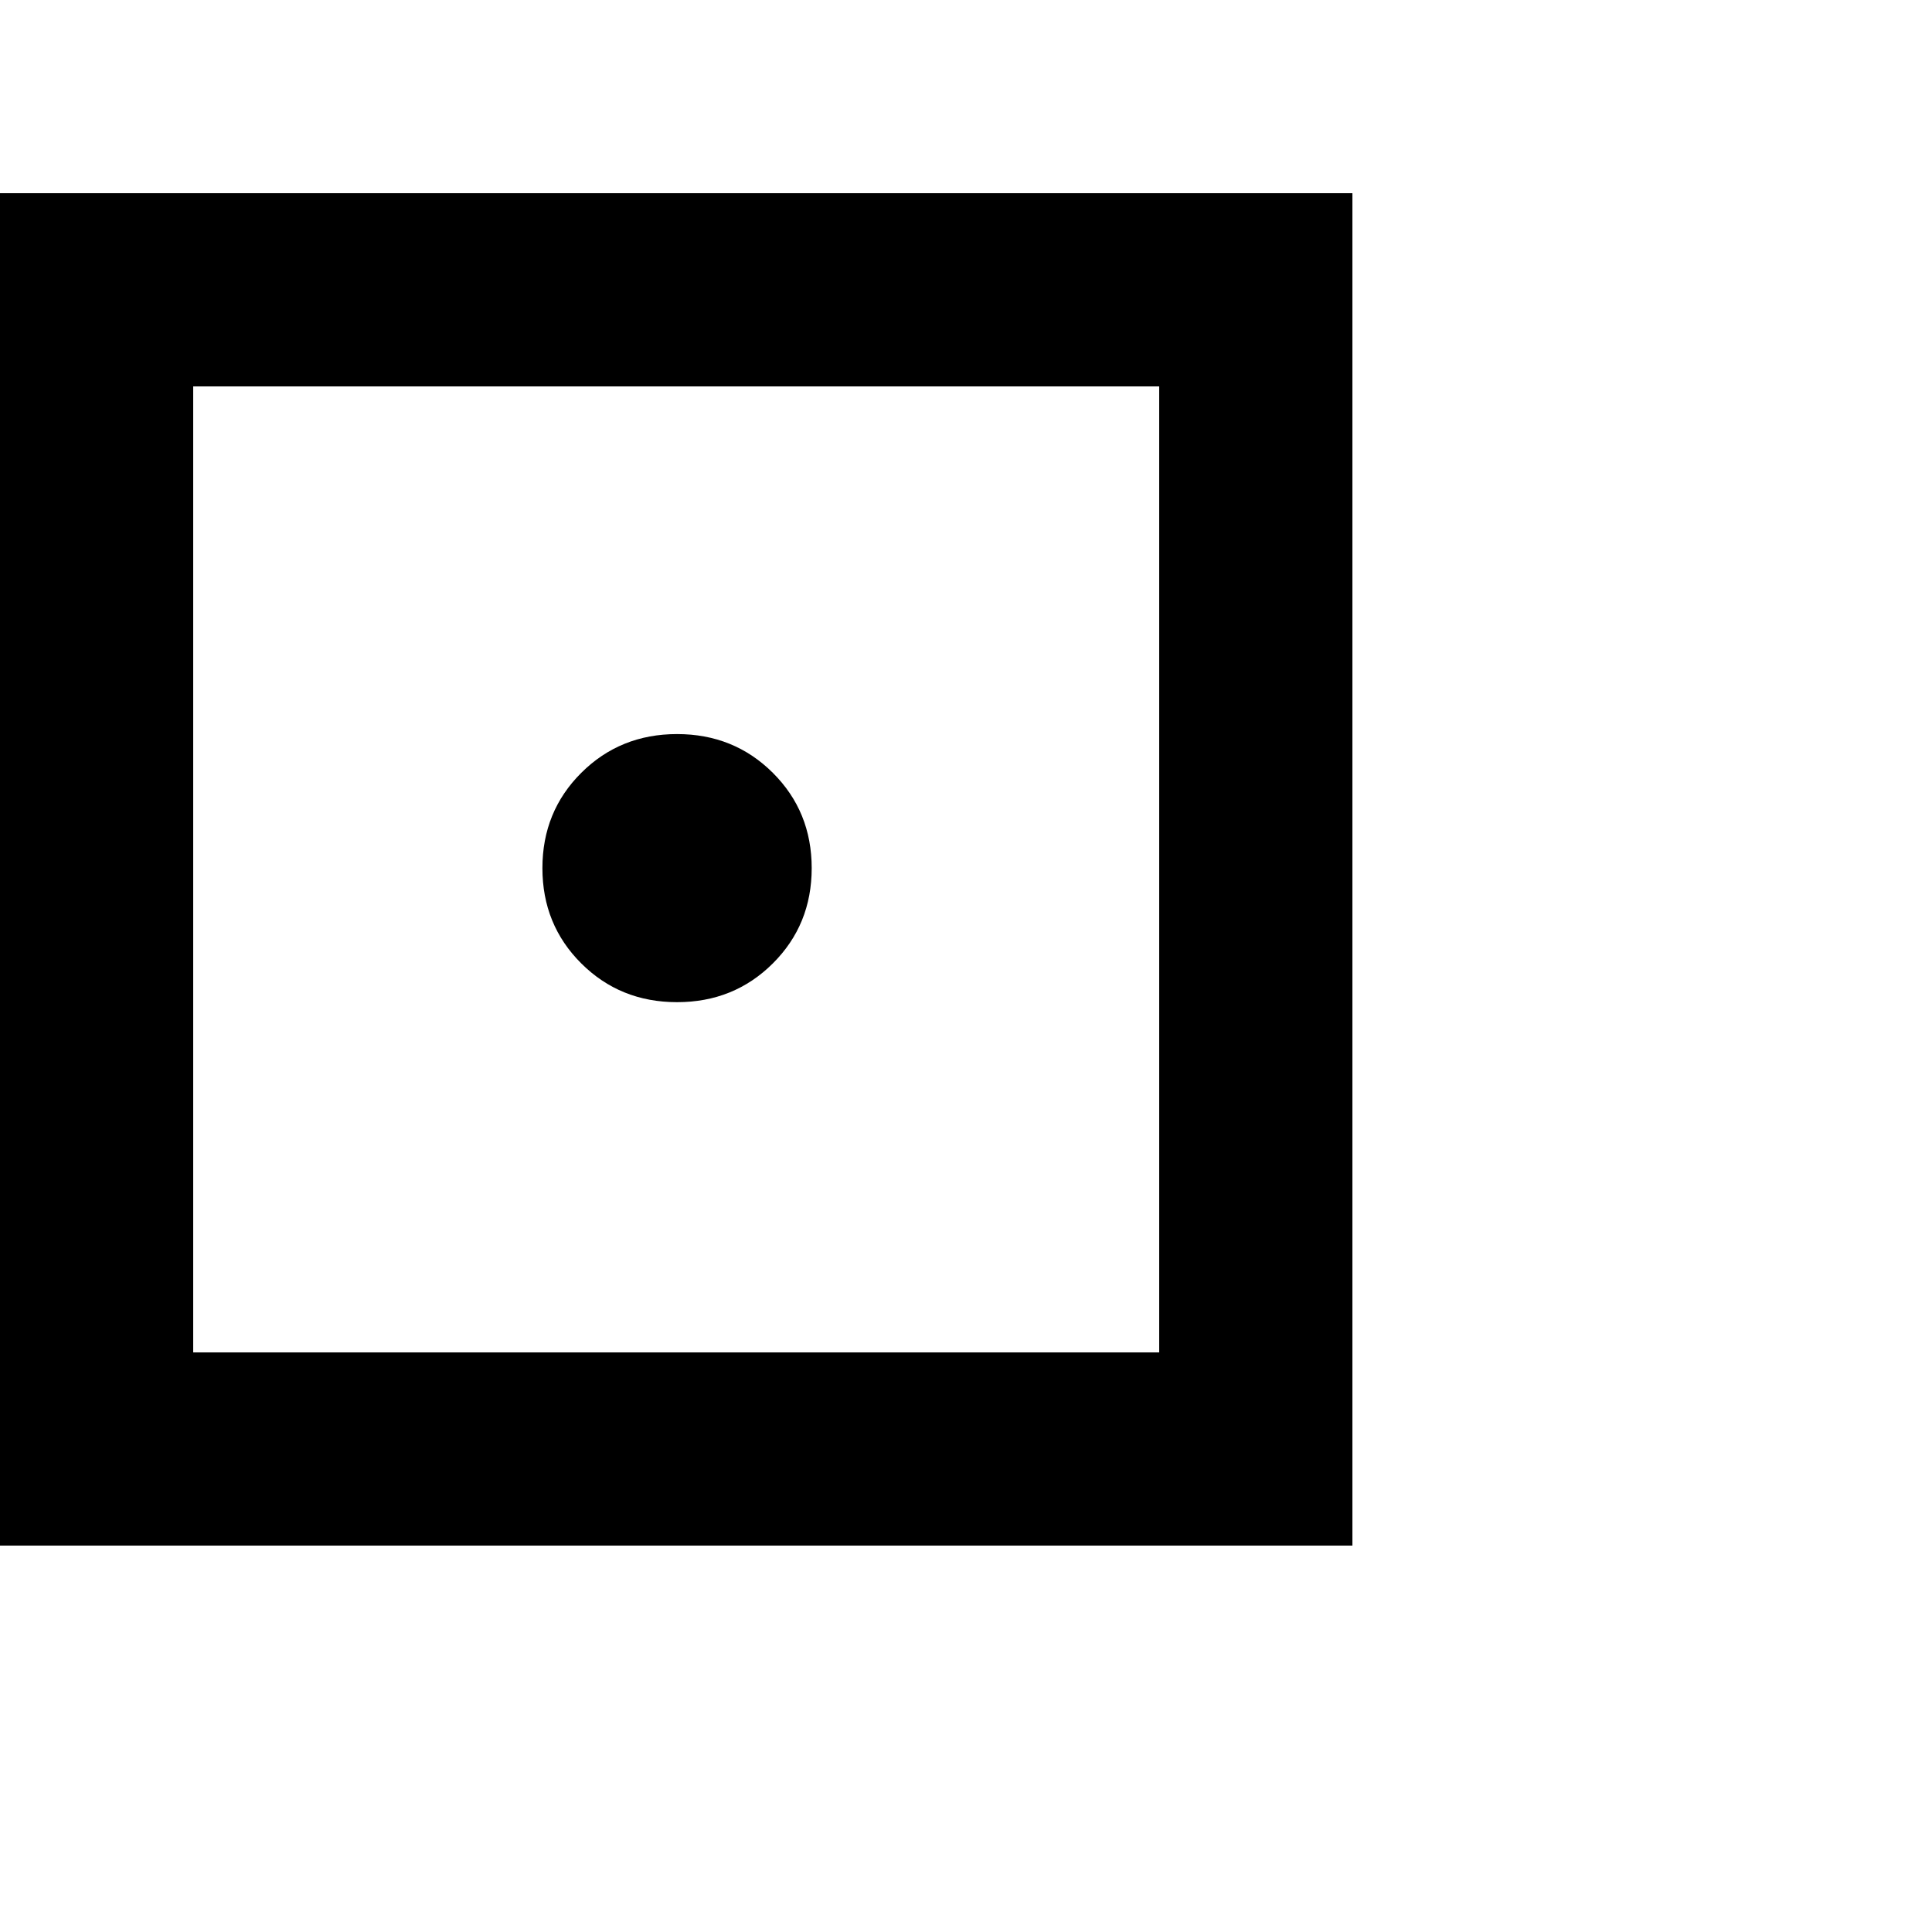
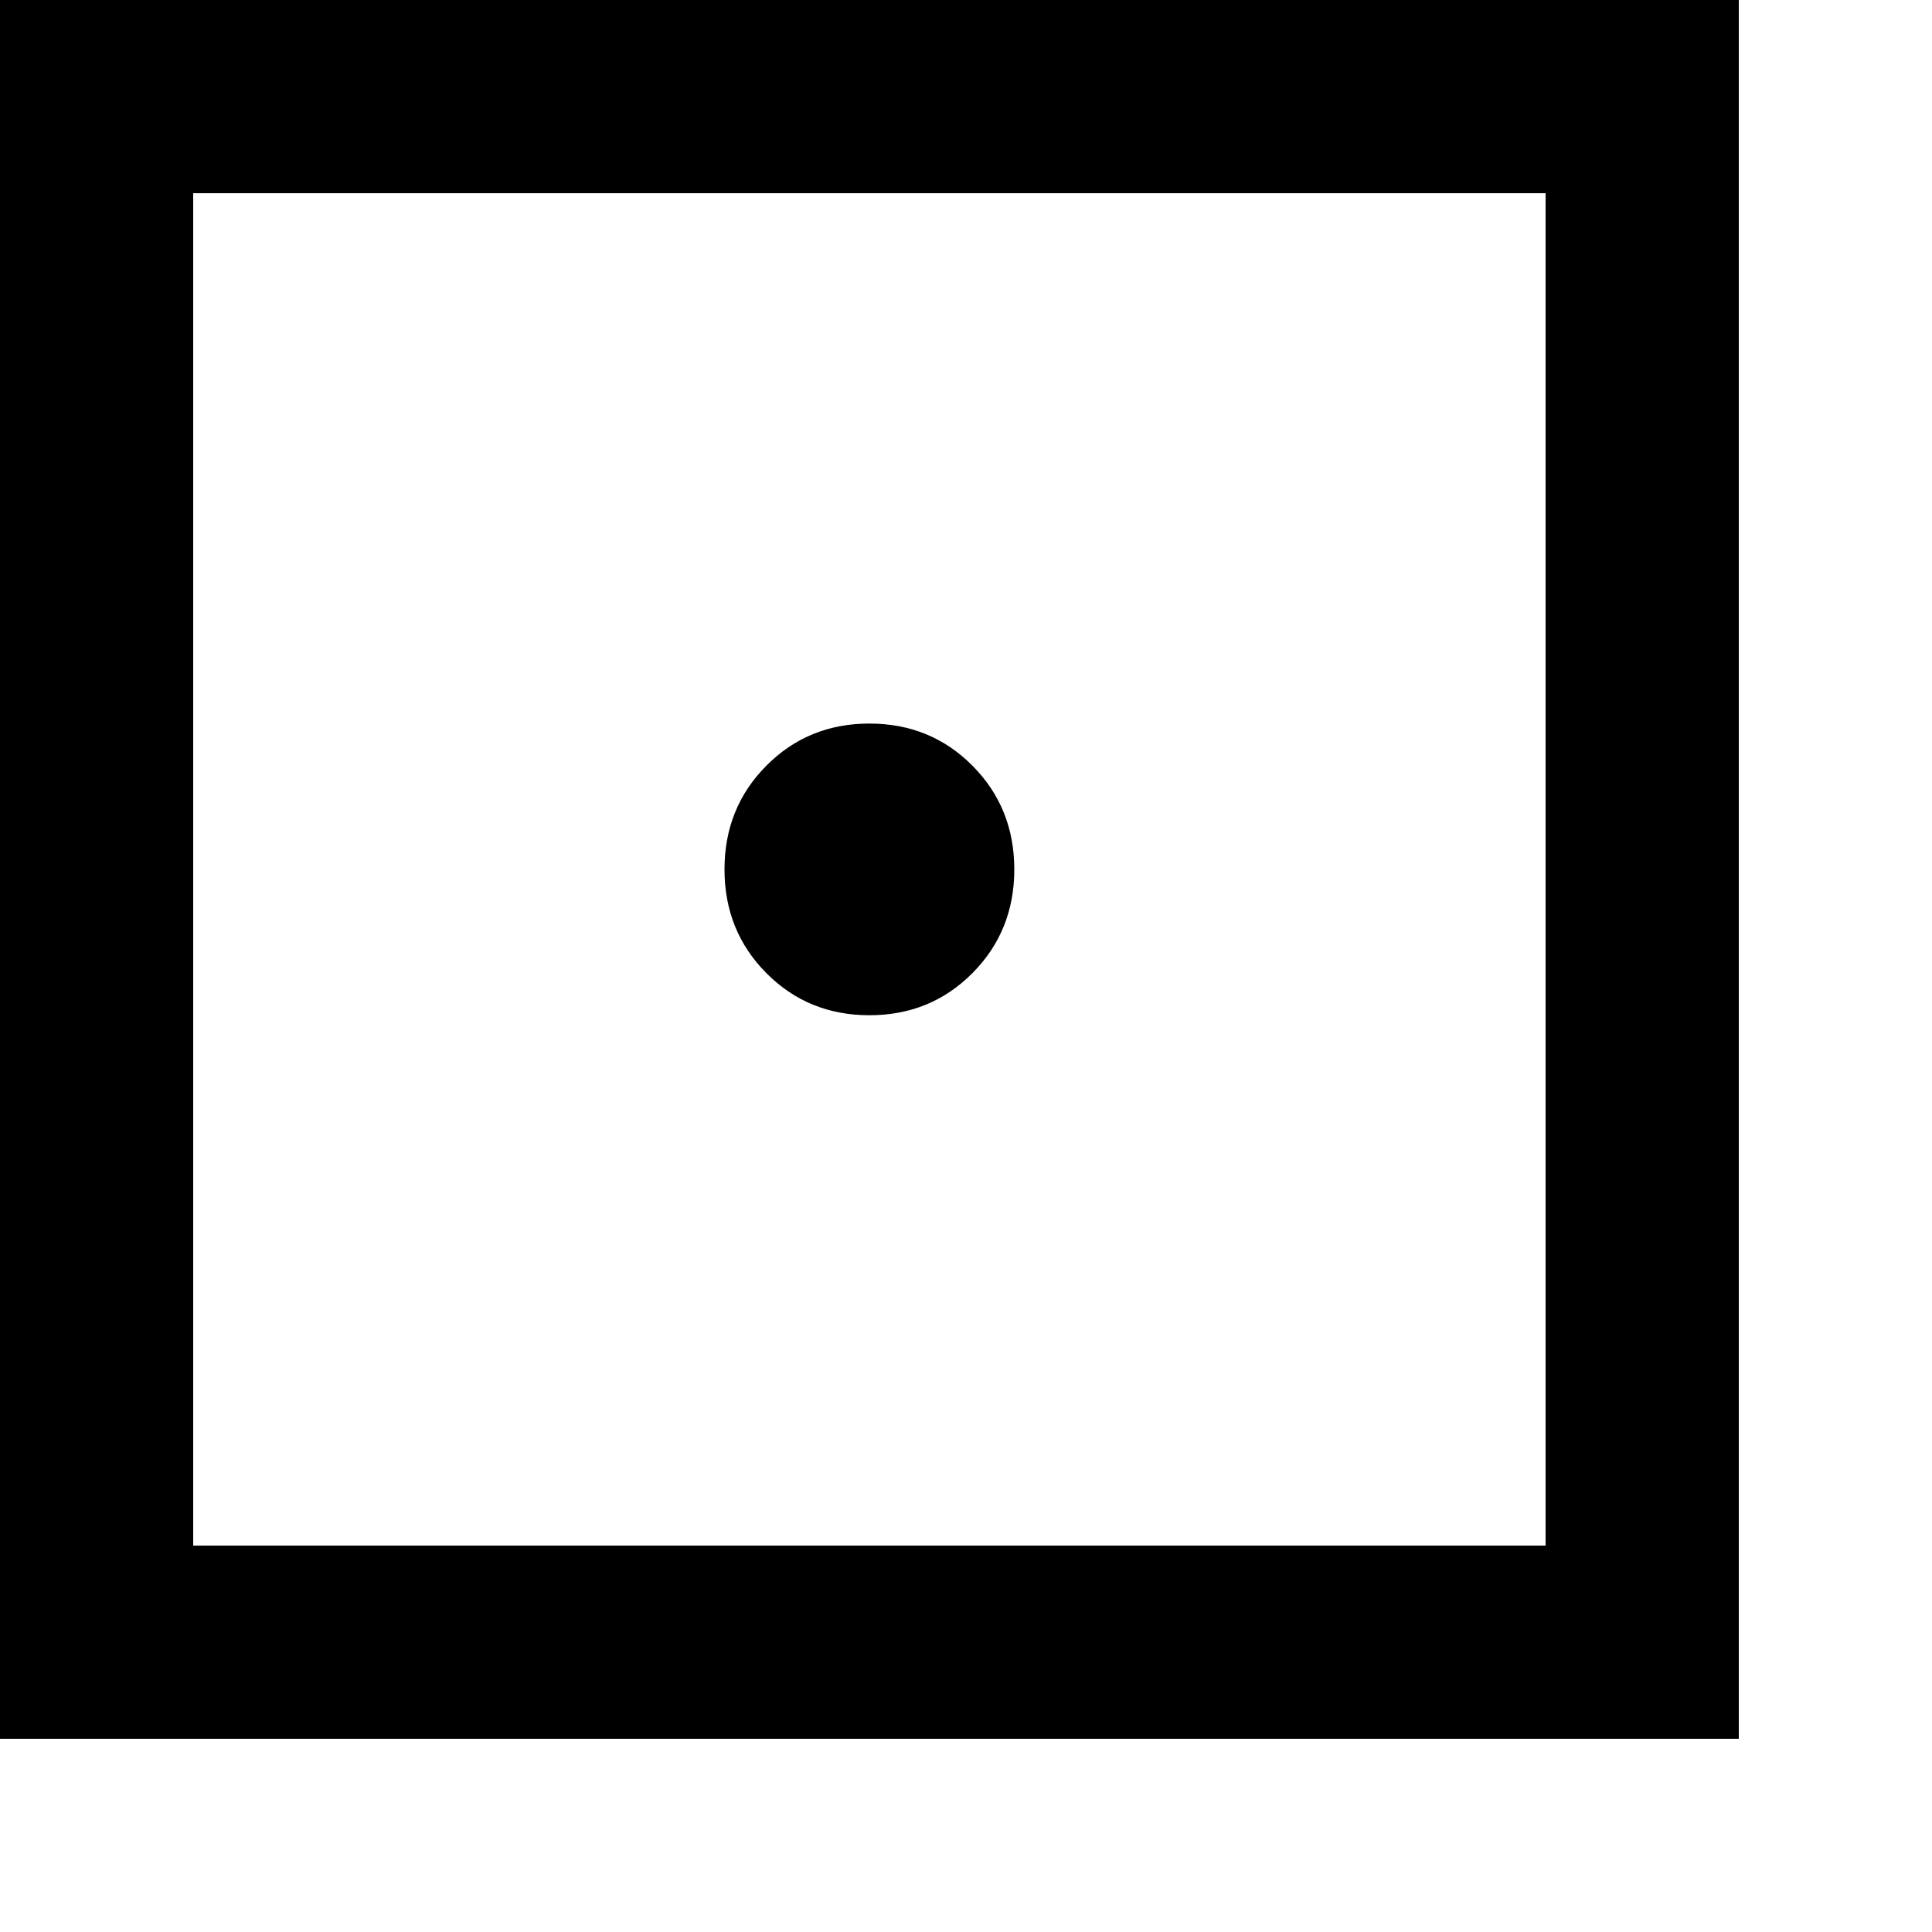
<svg xmlns="http://www.w3.org/2000/svg" height="1024" width="1024" version="1.1" id="svg4375" viewBox="0 0 1024 1024" xml:space="preserve">
  <defs id="defs4">
    <linearGradient id="linearGradient8000">
      <stop style="stop-color:#000000;stop-opacity:1;" offset="0" id="stop7998" />
    </linearGradient>
    <clipPath clipPathUnits="userSpaceOnUse" id="clipPath6029">
      <g id="use6031" />
    </clipPath>
    <clipPath clipPathUnits="userSpaceOnUse" id="clipPath6029-3">
      <g id="use6031-9" />
    </clipPath>
    <clipPath clipPathUnits="userSpaceOnUse" id="clipPath6029-85">
      <g id="use6031-4" />
    </clipPath>
    <clipPath clipPathUnits="userSpaceOnUse" id="clipPath6029-9">
      <g id="use6031-8" />
    </clipPath>
    <clipPath clipPathUnits="userSpaceOnUse" id="clipPath6029-8">
      <g id="use6031-0" />
    </clipPath>
    <clipPath clipPathUnits="userSpaceOnUse" id="clipPath8428">
      <g id="use8430" />
    </clipPath>
    <clipPath clipPathUnits="userSpaceOnUse" id="clipPath6029-5">
      <g id="use6031-6" />
    </clipPath>
    <clipPath clipPathUnits="userSpaceOnUse" id="clipPath6029-83">
      <g id="use6031-62" />
    </clipPath>
    <clipPath clipPathUnits="userSpaceOnUse" id="clipPath6029-6">
      <g id="use6031-3" />
    </clipPath>
    <clipPath clipPathUnits="userSpaceOnUse" id="clipPath6029-7">
      <g id="use6031-99" />
    </clipPath>
    <clipPath clipPathUnits="userSpaceOnUse" id="clipPath6029-30">
      <g id="use6031-5" />
    </clipPath>
    <clipPath clipPathUnits="userSpaceOnUse" id="clipPath6029-99">
      <g id="use6031-05" />
    </clipPath>
    <clipPath clipPathUnits="userSpaceOnUse" id="clipPath6029-4">
      <g id="use6031-39" />
    </clipPath>
    <clipPath clipPathUnits="userSpaceOnUse" id="clipPath6029-68">
      <g id="use6031-7" />
    </clipPath>
    <clipPath clipPathUnits="userSpaceOnUse" id="clipPath6029-92">
      <g id="use6031-76" />
    </clipPath>
    <clipPath clipPathUnits="userSpaceOnUse" id="clipPath6029-73">
      <g id="use6031-75" />
    </clipPath>
    <clipPath clipPathUnits="userSpaceOnUse" id="clipPath6029-1">
      <g id="use6031-1" />
    </clipPath>
    <clipPath clipPathUnits="userSpaceOnUse" id="clipPath6029-37">
      <g id="use6031-2" />
    </clipPath>
    <clipPath clipPathUnits="userSpaceOnUse" id="clipPath6029-67">
      <g id="use6031-81" />
    </clipPath>
    <clipPath clipPathUnits="userSpaceOnUse" id="clipPath6029-76">
      <g id="use6031-766" />
    </clipPath>
    <clipPath clipPathUnits="userSpaceOnUse" id="clipPath6029-685">
      <g id="use6031-19" />
    </clipPath>
    <clipPath clipPathUnits="userSpaceOnUse" id="clipPath6029-33">
      <g id="use6031-37" />
    </clipPath>
    <clipPath clipPathUnits="userSpaceOnUse" id="clipPath6029-40">
      <g id="use6031-46" />
    </clipPath>
    <clipPath clipPathUnits="userSpaceOnUse" id="clipPath6029-764">
      <g id="use6031-29" />
    </clipPath>
    <clipPath clipPathUnits="userSpaceOnUse" id="clipPath6029-44">
      <g id="use6031-00" />
    </clipPath>
    <clipPath clipPathUnits="userSpaceOnUse" id="clipPath6029-77">
      <g id="use6031-68" />
    </clipPath>
    <clipPath clipPathUnits="userSpaceOnUse" id="clipPath6029-31">
      <g id="use6031-86" />
    </clipPath>
    <clipPath clipPathUnits="userSpaceOnUse" id="clipPath6029-62">
      <g id="use6031-58" />
    </clipPath>
    <clipPath clipPathUnits="userSpaceOnUse" id="clipPath6029-56">
      <g id="use6031-77" />
    </clipPath>
    <clipPath clipPathUnits="userSpaceOnUse" id="clipPath6029-18">
      <g id="use6031-26" />
    </clipPath>
    <clipPath clipPathUnits="userSpaceOnUse" id="clipPath6029-2">
      <g id="use6031-91" />
    </clipPath>
    <clipPath clipPathUnits="userSpaceOnUse" id="clipPath6029-0">
      <g id="use6031-17" />
    </clipPath>
    <clipPath clipPathUnits="userSpaceOnUse" id="clipPath6029-373">
      <g id="use6031-80" />
    </clipPath>
    <clipPath clipPathUnits="userSpaceOnUse" id="clipPath6029-98">
      <g id="use6031-773" />
    </clipPath>
    <clipPath clipPathUnits="userSpaceOnUse" id="clipPath6029-24">
      <g id="use6031-44" />
    </clipPath>
    <clipPath clipPathUnits="userSpaceOnUse" id="clipPath6029-185">
      <g id="use6031-61" />
    </clipPath>
    <clipPath clipPathUnits="userSpaceOnUse" id="clipPath6029-87">
      <g id="use6031-79" />
    </clipPath>
    <clipPath clipPathUnits="userSpaceOnUse" id="clipPath6029-19">
      <g id="use6031-45" />
    </clipPath>
    <clipPath clipPathUnits="userSpaceOnUse" id="clipPath6029-52">
      <g id="use6031-25" />
    </clipPath>
    <clipPath clipPathUnits="userSpaceOnUse" id="clipPath6029-79">
      <g id="use6031-59" />
    </clipPath>
    <clipPath clipPathUnits="userSpaceOnUse" id="clipPath6029-60">
      <g id="use6031-50" />
    </clipPath>
    <clipPath clipPathUnits="userSpaceOnUse" id="clipPath6029-440">
      <g id="use6031-056" />
    </clipPath>
    <clipPath clipPathUnits="userSpaceOnUse" id="clipPath6029-65">
      <g id="use6031-97" />
    </clipPath>
    <clipPath clipPathUnits="userSpaceOnUse" id="clipPath6029-768">
      <g id="use6031-35" />
    </clipPath>
    <clipPath clipPathUnits="userSpaceOnUse" id="clipPath6029-404">
      <g id="use6031-43" />
    </clipPath>
    <clipPath clipPathUnits="userSpaceOnUse" id="clipPath6029-306">
      <g id="use6031-376" />
    </clipPath>
    <clipPath clipPathUnits="userSpaceOnUse" id="clipPath6029-71">
      <g id="use6031-66" />
    </clipPath>
    <clipPath clipPathUnits="userSpaceOnUse" id="clipPath6029-731">
      <g id="use6031-626" />
    </clipPath>
    <clipPath clipPathUnits="userSpaceOnUse" id="clipPath6029-23">
      <g id="use6031-811" />
    </clipPath>
    <clipPath clipPathUnits="userSpaceOnUse" id="clipPath6029-198">
      <g id="use6031-16" />
    </clipPath>
    <clipPath clipPathUnits="userSpaceOnUse" id="clipPath6029-653">
      <g id="use6031-6268" />
    </clipPath>
    <clipPath clipPathUnits="userSpaceOnUse" id="clipPath6029-54">
      <g id="use6031-10" />
    </clipPath>
    <clipPath clipPathUnits="userSpaceOnUse" id="clipPath6029-32">
      <g id="use6031-175" />
    </clipPath>
    <clipPath clipPathUnits="userSpaceOnUse" id="clipPath6029-21">
      <g id="use6031-23" />
    </clipPath>
    <clipPath clipPathUnits="userSpaceOnUse" id="clipPath6029-49">
      <g id="use6031-93" />
    </clipPath>
    <clipPath clipPathUnits="userSpaceOnUse" id="clipPath6029-74">
      <g id="use6031-813" />
    </clipPath>
    <clipPath clipPathUnits="userSpaceOnUse" id="clipPath6029-39">
      <g id="use6031-52" />
    </clipPath>
    <clipPath clipPathUnits="userSpaceOnUse" id="clipPath6029-925">
      <g id="use6031-47" />
    </clipPath>
    <clipPath clipPathUnits="userSpaceOnUse" id="clipPath6029-47">
      <g id="use6031-24" />
    </clipPath>
    <clipPath clipPathUnits="userSpaceOnUse" id="clipPath6029-36">
      <g id="use6031-38" />
    </clipPath>
    <clipPath clipPathUnits="userSpaceOnUse" id="clipPath6029-682">
      <g id="use6031-477" />
    </clipPath>
    <clipPath clipPathUnits="userSpaceOnUse" id="clipPath6029-20">
      <g id="use6031-84" />
    </clipPath>
    <clipPath clipPathUnits="userSpaceOnUse" id="clipPath6029-04">
      <g id="use6031-18" />
    </clipPath>
    <clipPath clipPathUnits="userSpaceOnUse" id="clipPath6029-540">
      <g id="use6031-938" />
    </clipPath>
    <clipPath clipPathUnits="userSpaceOnUse" id="clipPath6029-51">
      <g id="use6031-163" />
    </clipPath>
    <clipPath clipPathUnits="userSpaceOnUse" id="clipPath6029-91">
      <g id="use6031-680" />
    </clipPath>
    <clipPath clipPathUnits="userSpaceOnUse" id="clipPath6029-41">
      <g id="use6031-454" />
    </clipPath>
    <clipPath clipPathUnits="userSpaceOnUse" id="clipPath6029-309">
      <g id="use6031-22" />
    </clipPath>
    <clipPath clipPathUnits="userSpaceOnUse" id="clipPath6029-88">
      <g id="use6031-63" />
    </clipPath>
    <clipPath clipPathUnits="userSpaceOnUse" id="clipPath6029-917">
      <g id="use6031-34" />
    </clipPath>
    <clipPath clipPathUnits="userSpaceOnUse" id="clipPath6029-42">
      <g id="use6031-004" />
    </clipPath>
    <clipPath clipPathUnits="userSpaceOnUse" id="clipPath6029-392">
      <g id="use6031-60" />
    </clipPath>
    <clipPath clipPathUnits="userSpaceOnUse" id="clipPath6029-677">
      <g id="use6031-94" />
    </clipPath>
    <clipPath clipPathUnits="userSpaceOnUse" id="clipPath6029-308">
      <g id="use6031-01" />
    </clipPath>
    <clipPath clipPathUnits="userSpaceOnUse" id="clipPath6029-53">
      <g id="use6031-90" />
    </clipPath>
    <clipPath clipPathUnits="userSpaceOnUse" id="clipPath6029-739">
      <g id="use6031-386" />
    </clipPath>
    <clipPath clipPathUnits="userSpaceOnUse" id="clipPath6029-59">
      <g id="use6031-261" />
    </clipPath>
    <clipPath clipPathUnits="userSpaceOnUse" id="clipPath6029-81">
      <g id="use6031-902" />
    </clipPath>
    <clipPath clipPathUnits="userSpaceOnUse" id="clipPath6029-17">
      <g id="use6031-02" />
    </clipPath>
    <clipPath clipPathUnits="userSpaceOnUse" id="clipPath6029-84">
      <g id="use6031-108" />
    </clipPath>
    <clipPath clipPathUnits="userSpaceOnUse" id="clipPath6029-514">
      <g id="use6031-31" />
    </clipPath>
    <clipPath clipPathUnits="userSpaceOnUse" id="clipPath6029-767">
      <g id="use6031-74" />
    </clipPath>
    <clipPath clipPathUnits="userSpaceOnUse" id="clipPath6029-209">
      <g id="use6031-95" />
    </clipPath>
    <clipPath clipPathUnits="userSpaceOnUse" id="clipPath6029-03">
      <g id="use6031-78" />
    </clipPath>
    <clipPath clipPathUnits="userSpaceOnUse" id="clipPath6029-776">
      <g id="use6031-776" />
    </clipPath>
    <clipPath clipPathUnits="userSpaceOnUse" id="clipPath6029-94">
      <g id="use6031-440" />
    </clipPath>
    <clipPath clipPathUnits="userSpaceOnUse" id="clipPath6029-90">
      <g id="use6031-30" />
    </clipPath>
    <clipPath clipPathUnits="userSpaceOnUse" id="clipPath6029-323">
      <g id="use6031-996" />
    </clipPath>
    <clipPath clipPathUnits="userSpaceOnUse" id="clipPath6029-45">
      <g id="use6031-28" />
    </clipPath>
    <clipPath clipPathUnits="userSpaceOnUse" id="clipPath6029-34">
      <g id="use6031-769" />
    </clipPath>
  </defs>
  <g id="layer1" style="display:inline">
-     <path fill="currentColor" d="M 716.8,819.2 H 0 V 102.4 H 716.8 Z M 614.4,716.8 v -512 l -512,0 0,512 z" id="path17940" style="stroke-width:1.582" />
-     <path d="m 287.49,460.123 c 0,-19.999 6.872,-36.84 20.616,-50.523 13.744,-13.683 30.66,-20.525 50.747,-20.525 20.087,0 37.003,6.842 50.747,20.525 13.744,13.683 20.616,30.525 20.616,50.523 0,19.999 -6.872,36.84 -20.616,50.523 -13.744,13.683 -30.66,20.525 -50.747,20.525 -20.087,0 -37.003,-6.842 -50.747,-20.525 -13.744,-13.683 -20.616,-30.525 -20.616,-50.523 z" style="fill:currentColor;stroke-width:1.582" id="path17957" />
+     <path fill="currentColor" d="M 921.6,921.6 H 0 V 0 H 921.6 Z M 819.2,819.2 V 102.4 H 102.4 v 716.8 z" id="path17940" style="stroke-width:1.582" />
+     <path d="m 384,460.8 c 0,-21.759 7.396,-40.081 22.187,-54.969 C 420.978,390.944 439.182,383.5 460.8,383.5 c 21.618,0 39.822,7.444 54.613,22.331 C 530.204,420.719 537.6,439.041 537.6,460.8 c 0,21.759 -7.396,40.081 -22.187,54.969 -14.791,14.887 -32.996,22.331 -54.613,22.331 -21.618,0 -39.822,-7.444 -54.613,-22.331 C 391.396,500.881 384,482.559 384,460.8 Z" style="fill:currentColor;stroke-width:1.712" id="path17957" />
  </g>
</svg>
